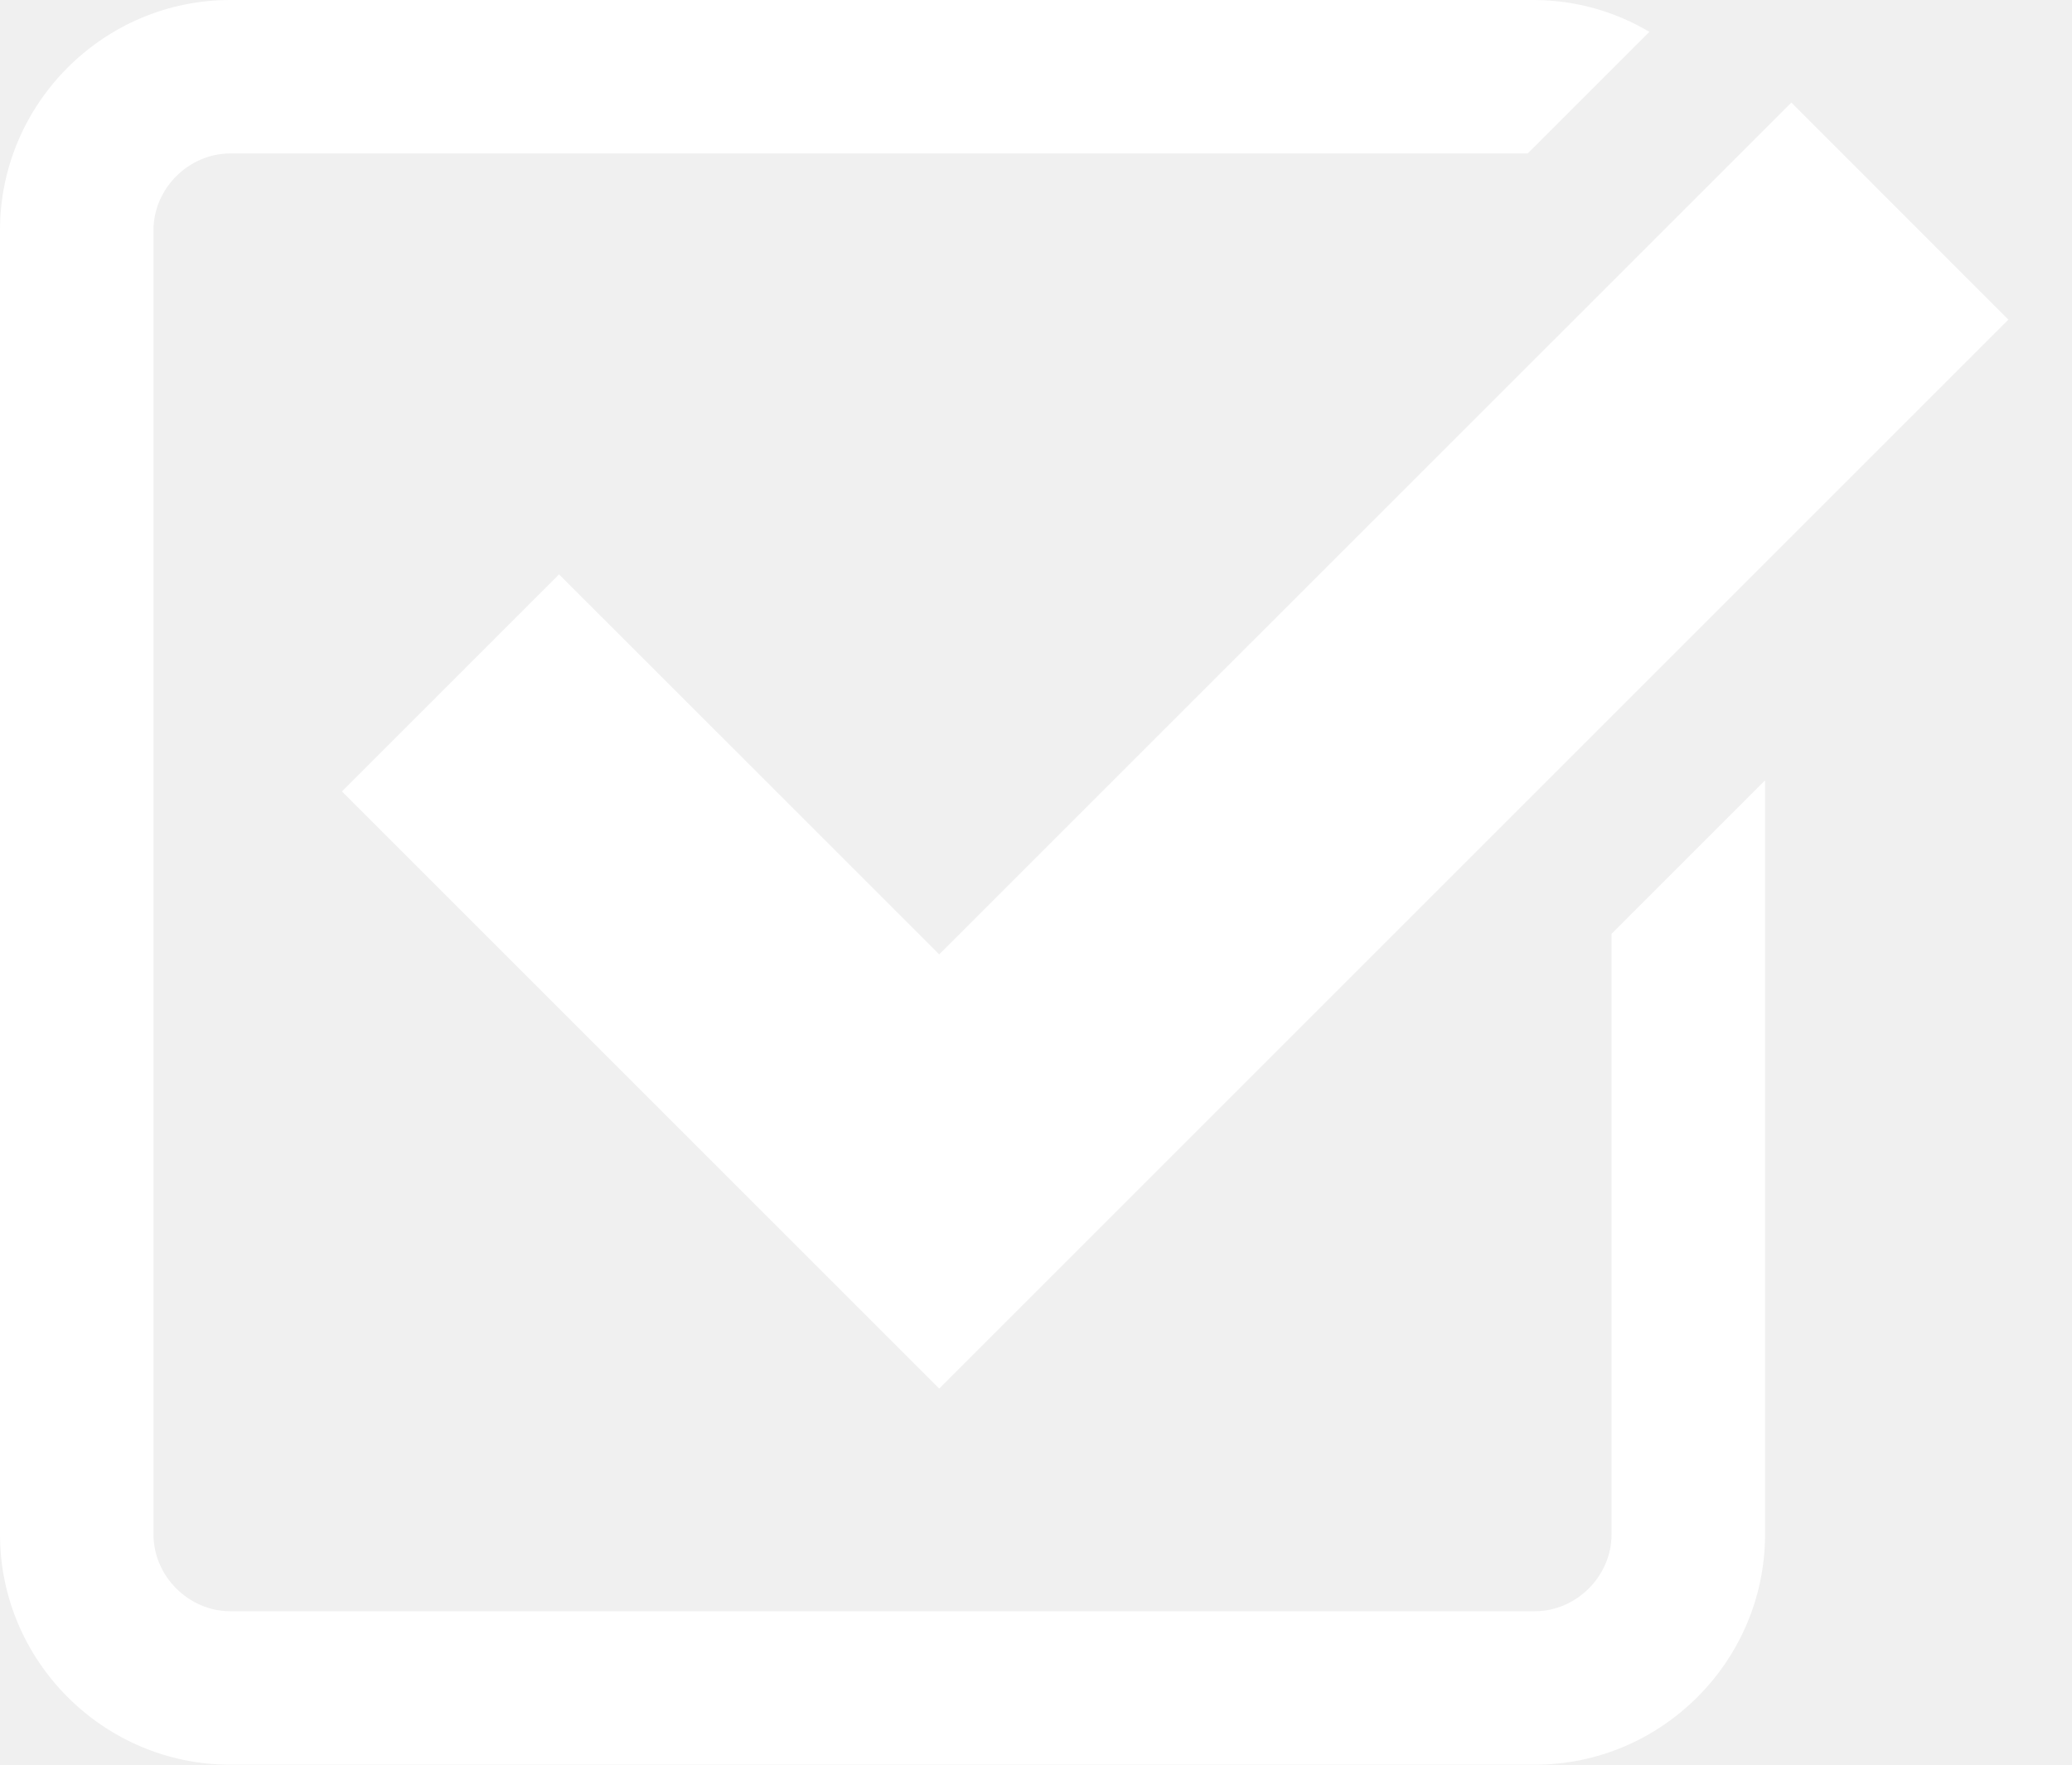
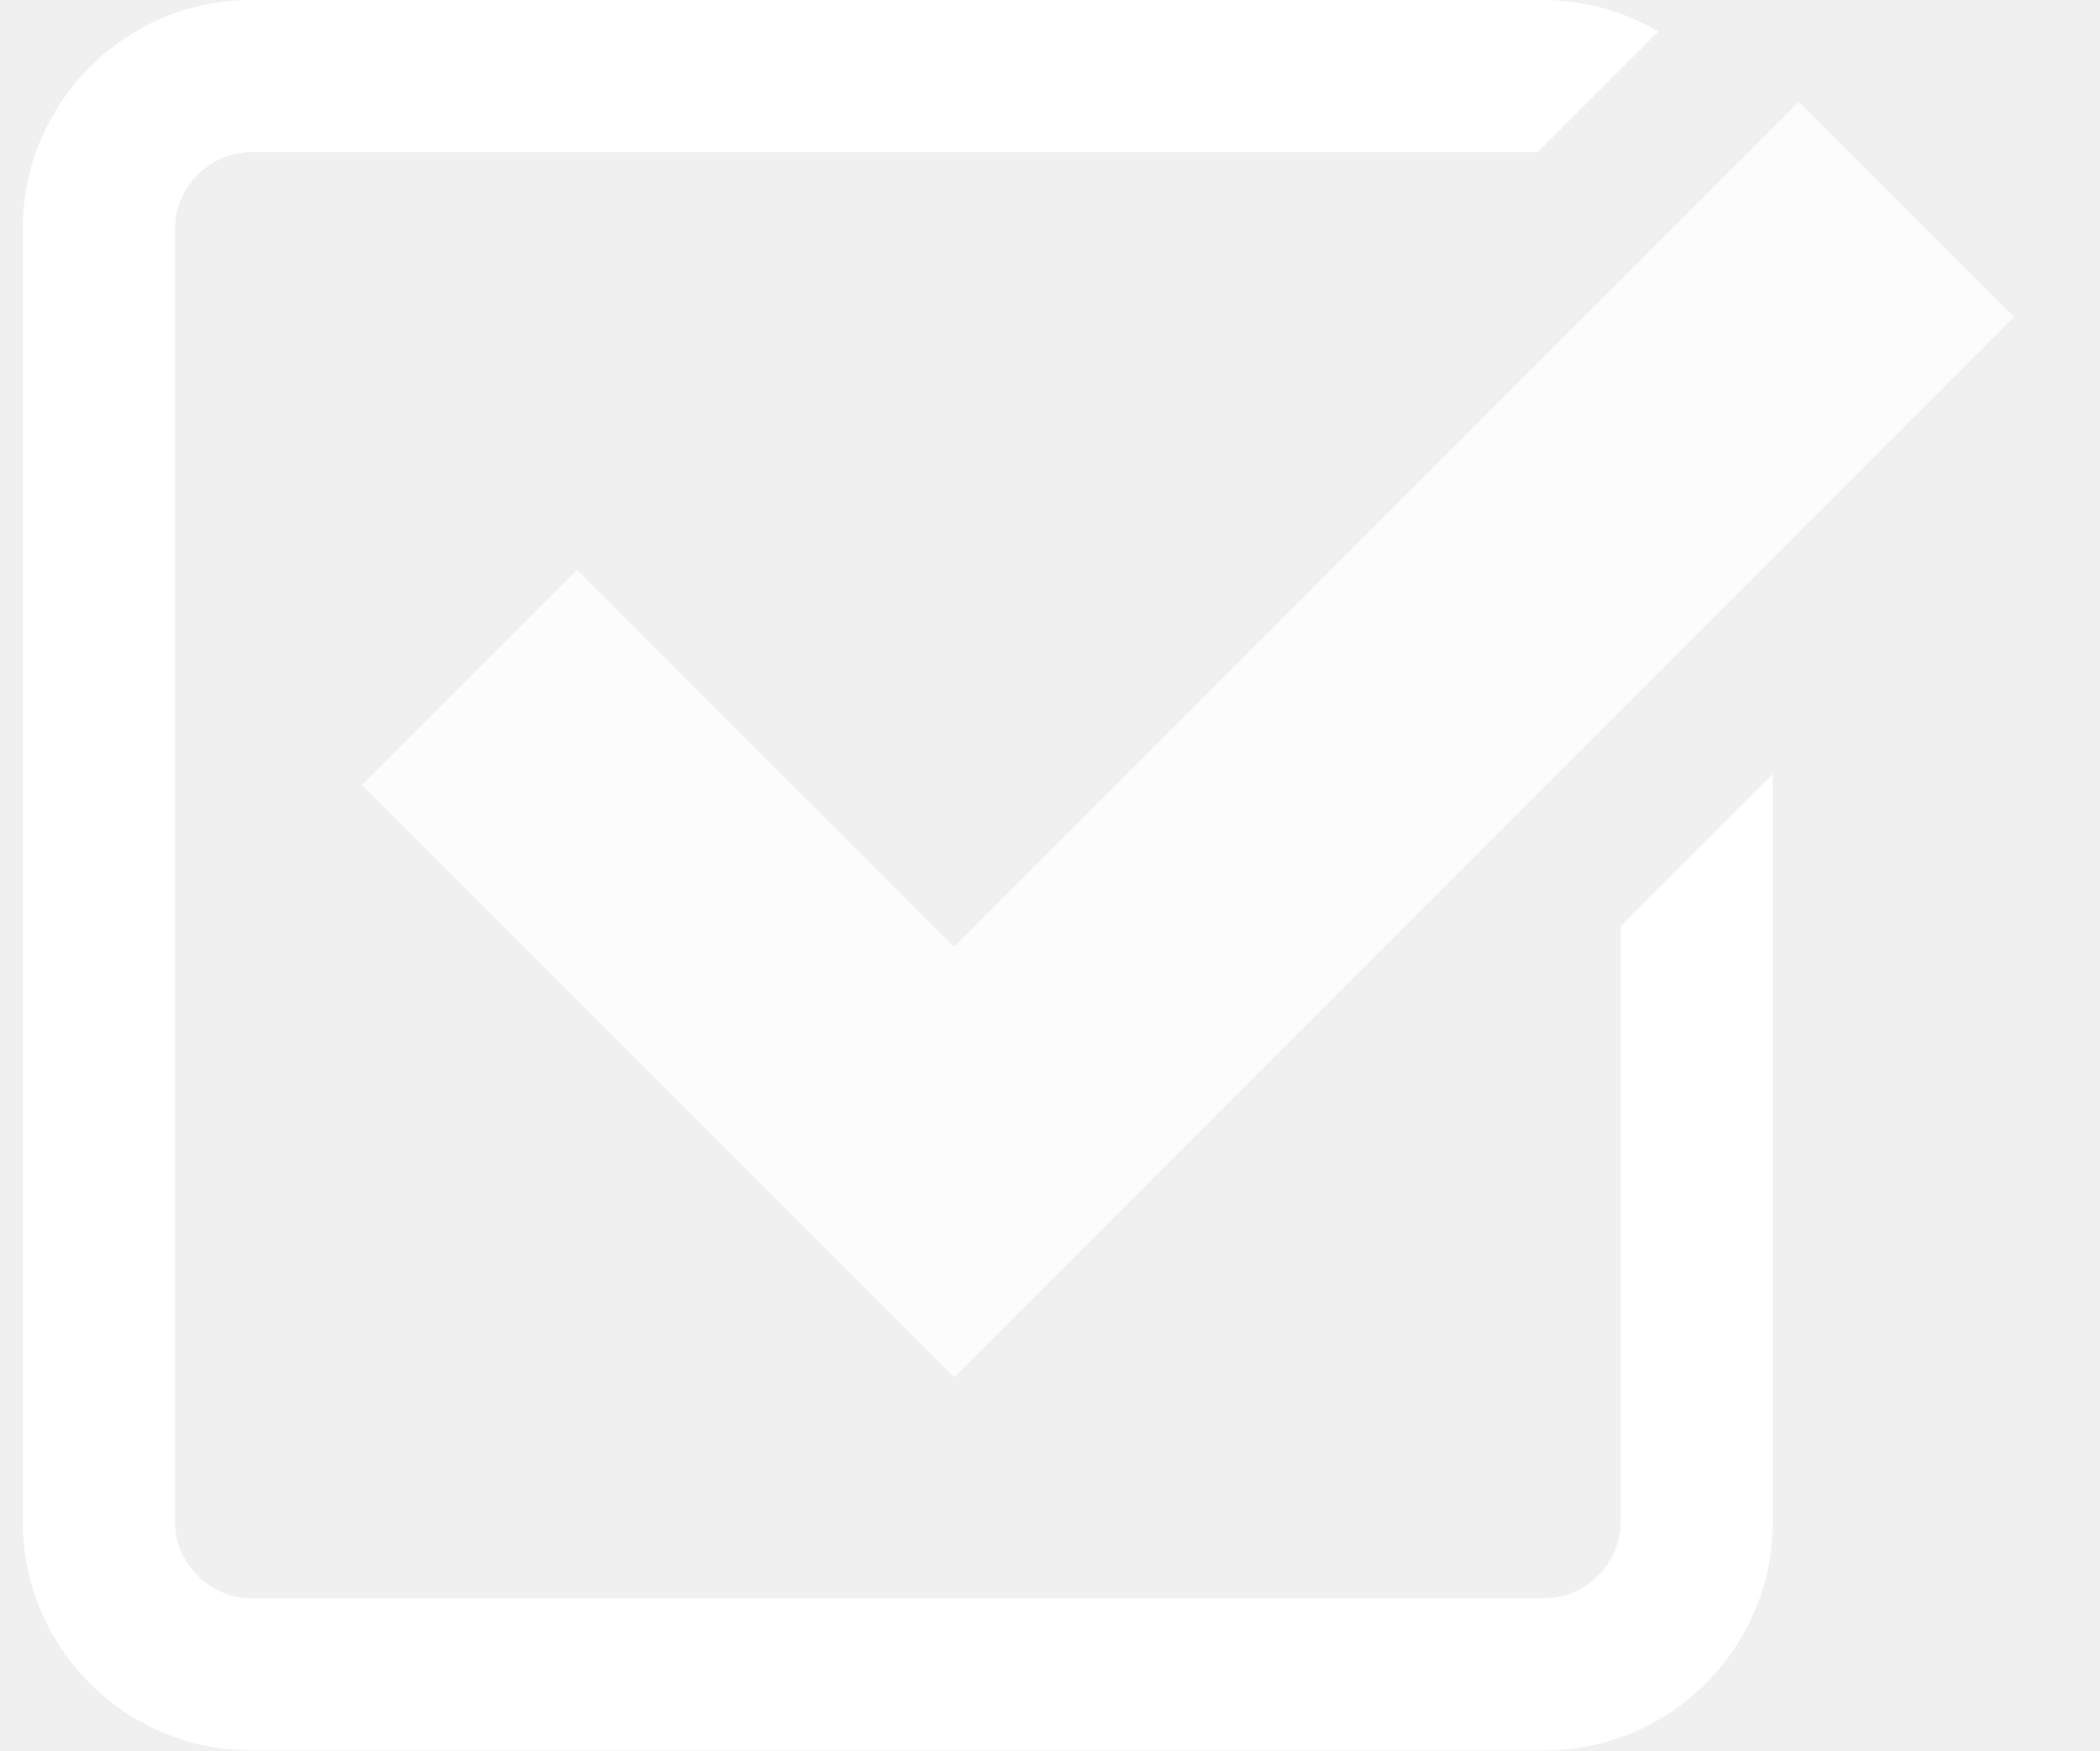
- <svg xmlns="http://www.w3.org/2000/svg" width="27" height="23" viewBox="0 0 27 23">
-   <path fill="#FFFFFF" d="M7.285 7.486l-2.829 2.829 7.783 7.783L26.171 4.166l-2.828-2.829-11.104 11.102z" />
+ <svg xmlns="http://www.w3.org/2000/svg" width="24" height="20" viewBox="0 0 27 23">
+   <path fill="#FFFFFF" opacity="0.8" d="M7.285 7.486l-2.829 2.829 7.783 7.783L26.171 4.166l-2.828-2.829-11.104 11.102z" />
  <path fill="#FFFFFF" d="M21 20c0 .542-.458 1-1 1H3c-.542 0-1-.458-1-1V3c0-.542.458-1 1-1h16.908L21.493.415A2.96 2.96 0 0 0 20 0H3C1.35 0 0 1.35 0 3v17c0 1.65 1.35 3 3 3h17c1.65 0 3-1.35 3-3v-9.829l-2 2V20z" />
</svg>
